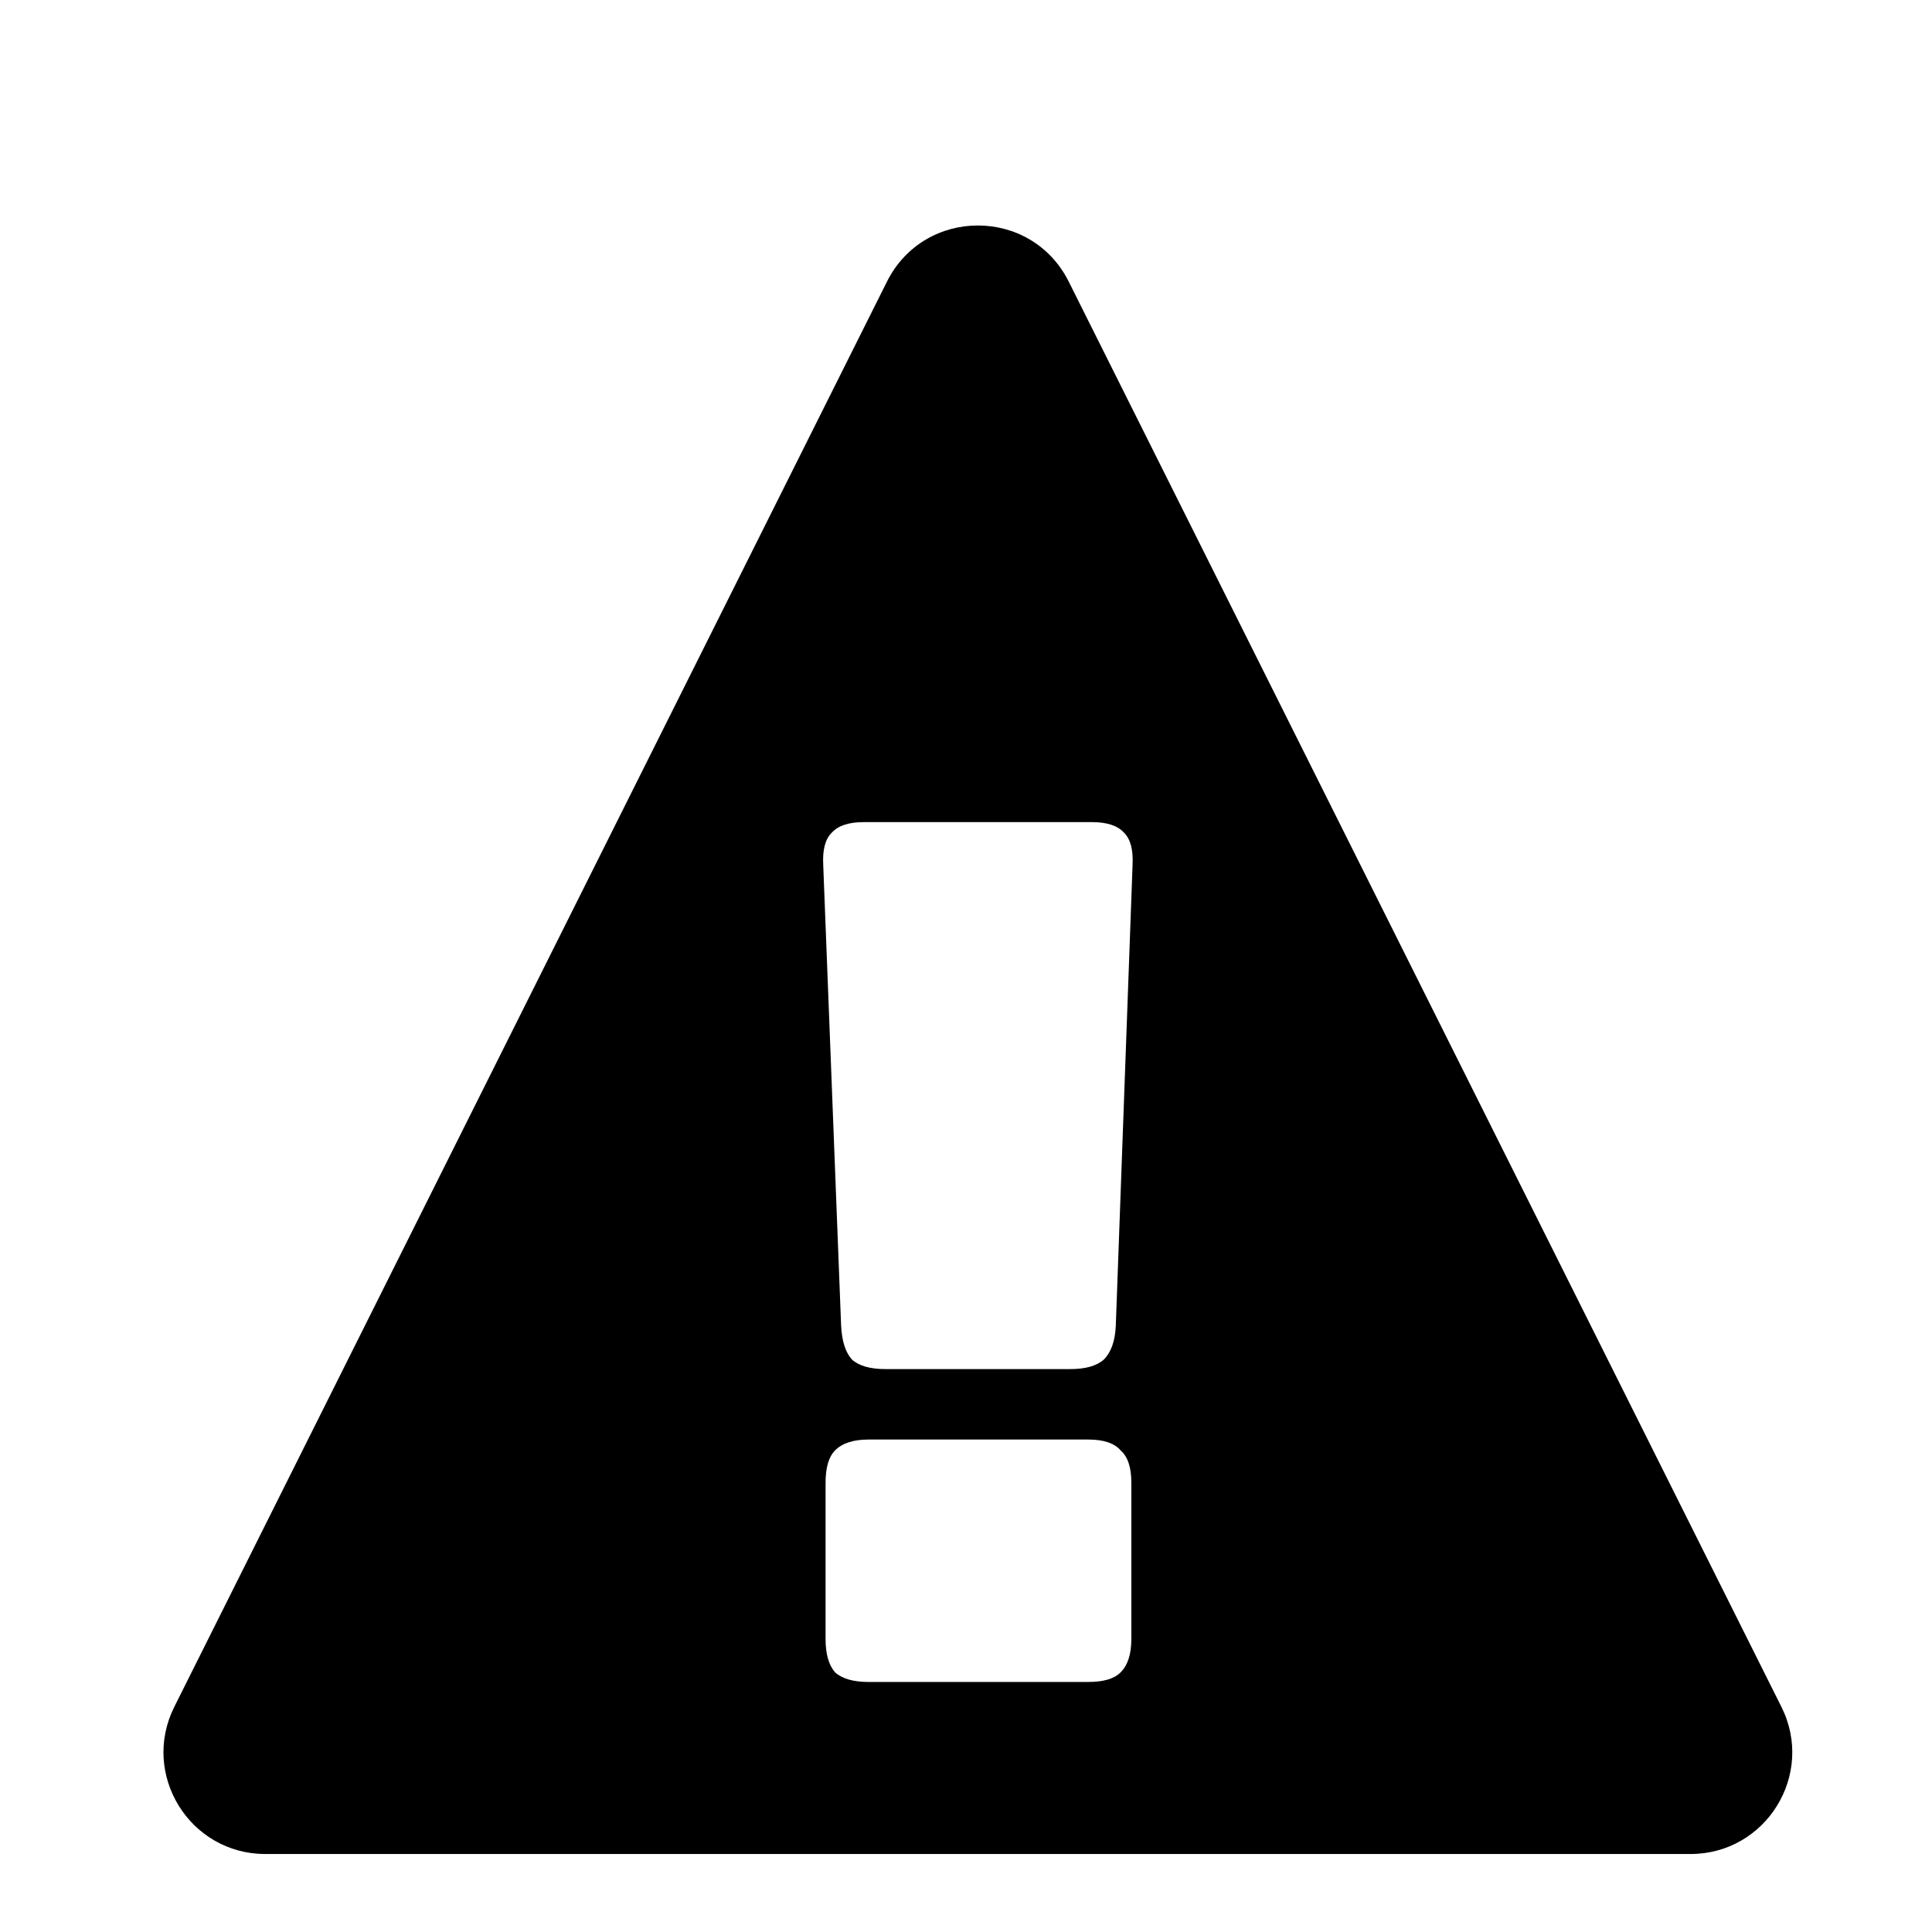
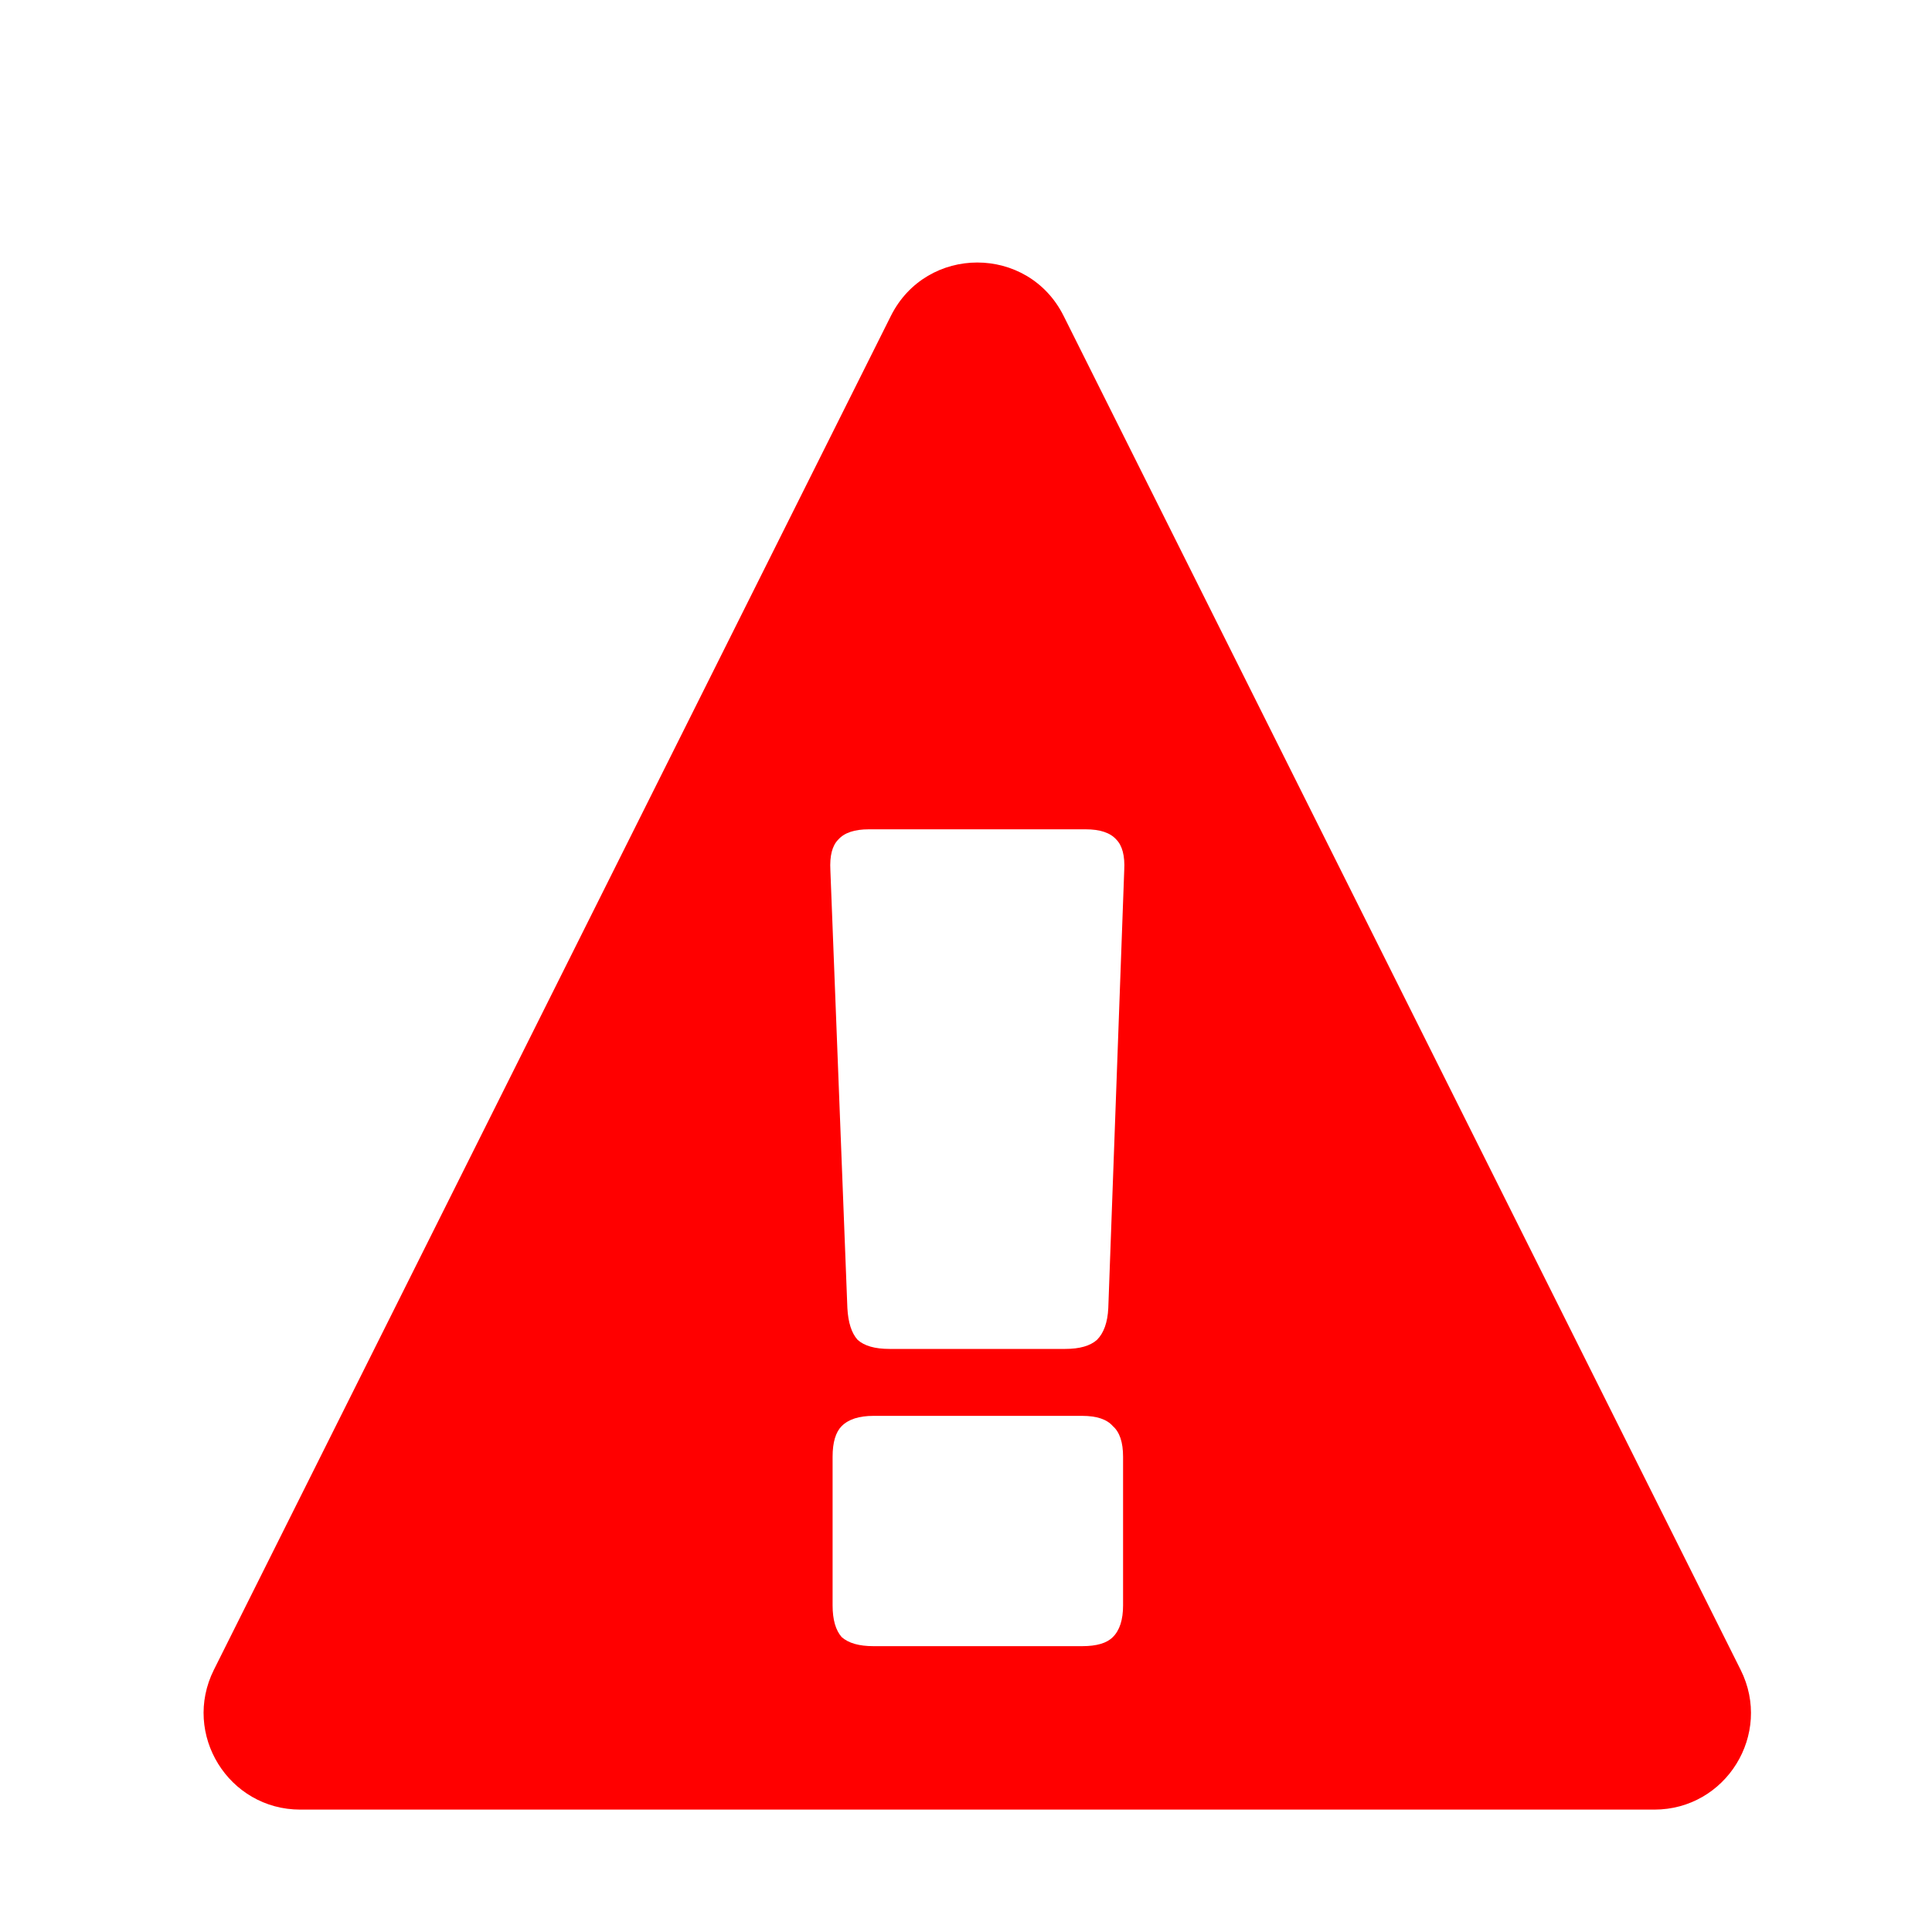
- <svg xmlns="http://www.w3.org/2000/svg" width="19" height="19" viewBox="0 0 19 19" fill="none">
-   <path fill-rule="evenodd" clip-rule="evenodd" d="M16.625 18.233C17.368 18.233 17.852 17.451 17.519 16.786L10.511 2.771C10.143 2.033 9.091 2.033 8.722 2.771L1.714 16.786C1.382 17.451 1.866 18.233 2.609 18.233H16.625ZM8.707 13.464H10.527C10.676 13.464 10.785 13.433 10.856 13.37C10.926 13.3 10.966 13.19 10.973 13.041L11.138 8.508C11.146 8.359 11.118 8.254 11.056 8.191C10.993 8.12 10.887 8.085 10.738 8.085H8.495C8.346 8.085 8.241 8.12 8.178 8.191C8.115 8.254 8.088 8.359 8.096 8.508L8.272 13.041C8.28 13.19 8.315 13.3 8.378 13.37C8.448 13.433 8.558 13.464 8.707 13.464ZM8.542 16.541H10.703C10.852 16.541 10.958 16.51 11.02 16.447C11.091 16.377 11.126 16.267 11.126 16.119V14.58C11.126 14.431 11.091 14.325 11.02 14.263C10.958 14.192 10.852 14.157 10.703 14.157H8.542C8.393 14.157 8.284 14.192 8.213 14.263C8.151 14.325 8.119 14.431 8.119 14.58V16.119C8.119 16.267 8.151 16.377 8.213 16.447C8.284 16.51 8.393 16.541 8.542 16.541Z" fill="black" />
+ <svg xmlns="http://www.w3.org/2000/svg" width="20" height="20" viewBox="0 0 20 20" fill="none">
+   <path fill-rule="evenodd" clip-rule="evenodd" d="M17.125 18.733C17.868 18.733 18.352 17.951 18.019 17.286L11.011 3.271C10.643 2.533 9.591 2.533 9.222 3.271L2.214 17.286C1.882 17.951 2.366 18.733 3.109 18.733H17.125ZM9.207 13.964H11.027C11.176 13.964 11.285 13.933 11.356 13.87C11.426 13.8 11.466 13.69 11.473 13.541L11.638 9.008C11.646 8.859 11.618 8.754 11.556 8.691C11.493 8.62 11.387 8.585 11.238 8.585H8.995C8.846 8.585 8.741 8.62 8.678 8.691C8.615 8.754 8.588 8.859 8.596 9.008L8.772 13.541C8.78 13.69 8.815 13.8 8.878 13.87C8.948 13.933 9.058 13.964 9.207 13.964ZM9.042 17.041H11.203C11.352 17.041 11.458 17.01 11.52 16.947C11.591 16.877 11.626 16.767 11.626 16.619V15.08C11.626 14.931 11.591 14.825 11.52 14.763C11.458 14.692 11.352 14.657 11.203 14.657H9.042C8.893 14.657 8.784 14.692 8.713 14.763C8.651 14.825 8.619 14.931 8.619 15.08V16.619C8.619 16.767 8.651 16.877 8.713 16.947C8.784 17.01 8.893 17.041 9.042 17.041Z" fill="#FF0000" />
</svg>
